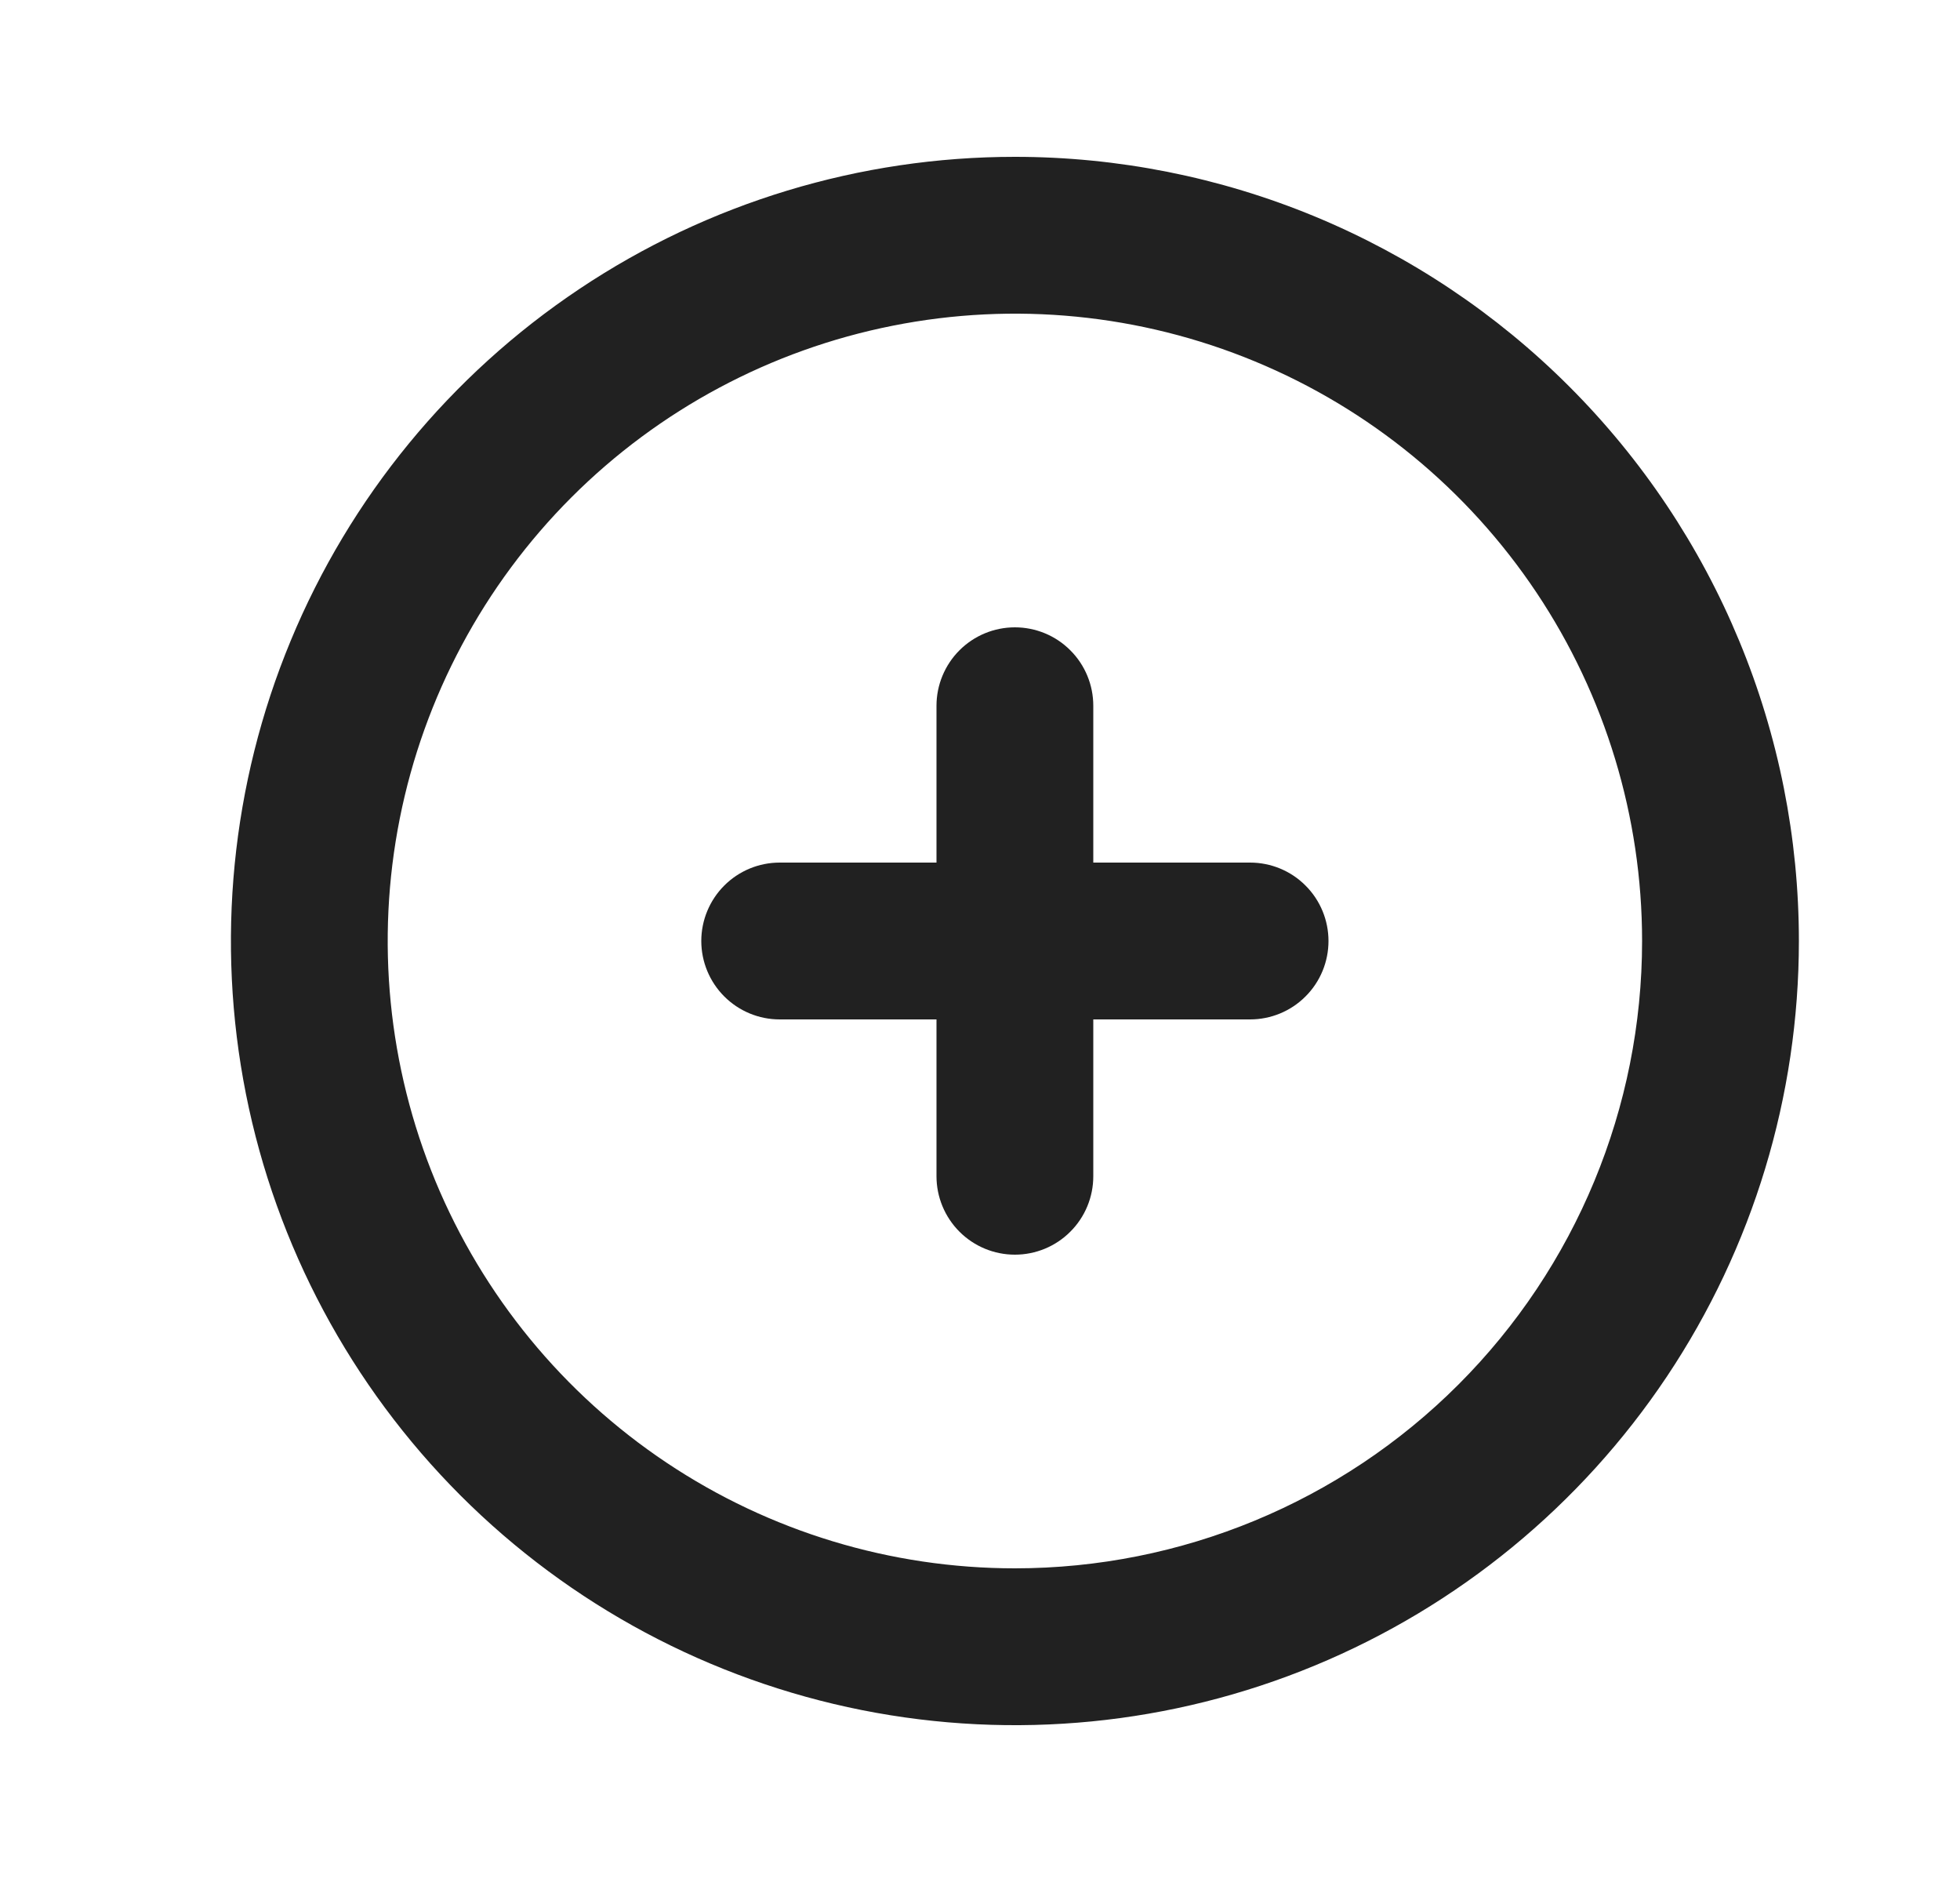
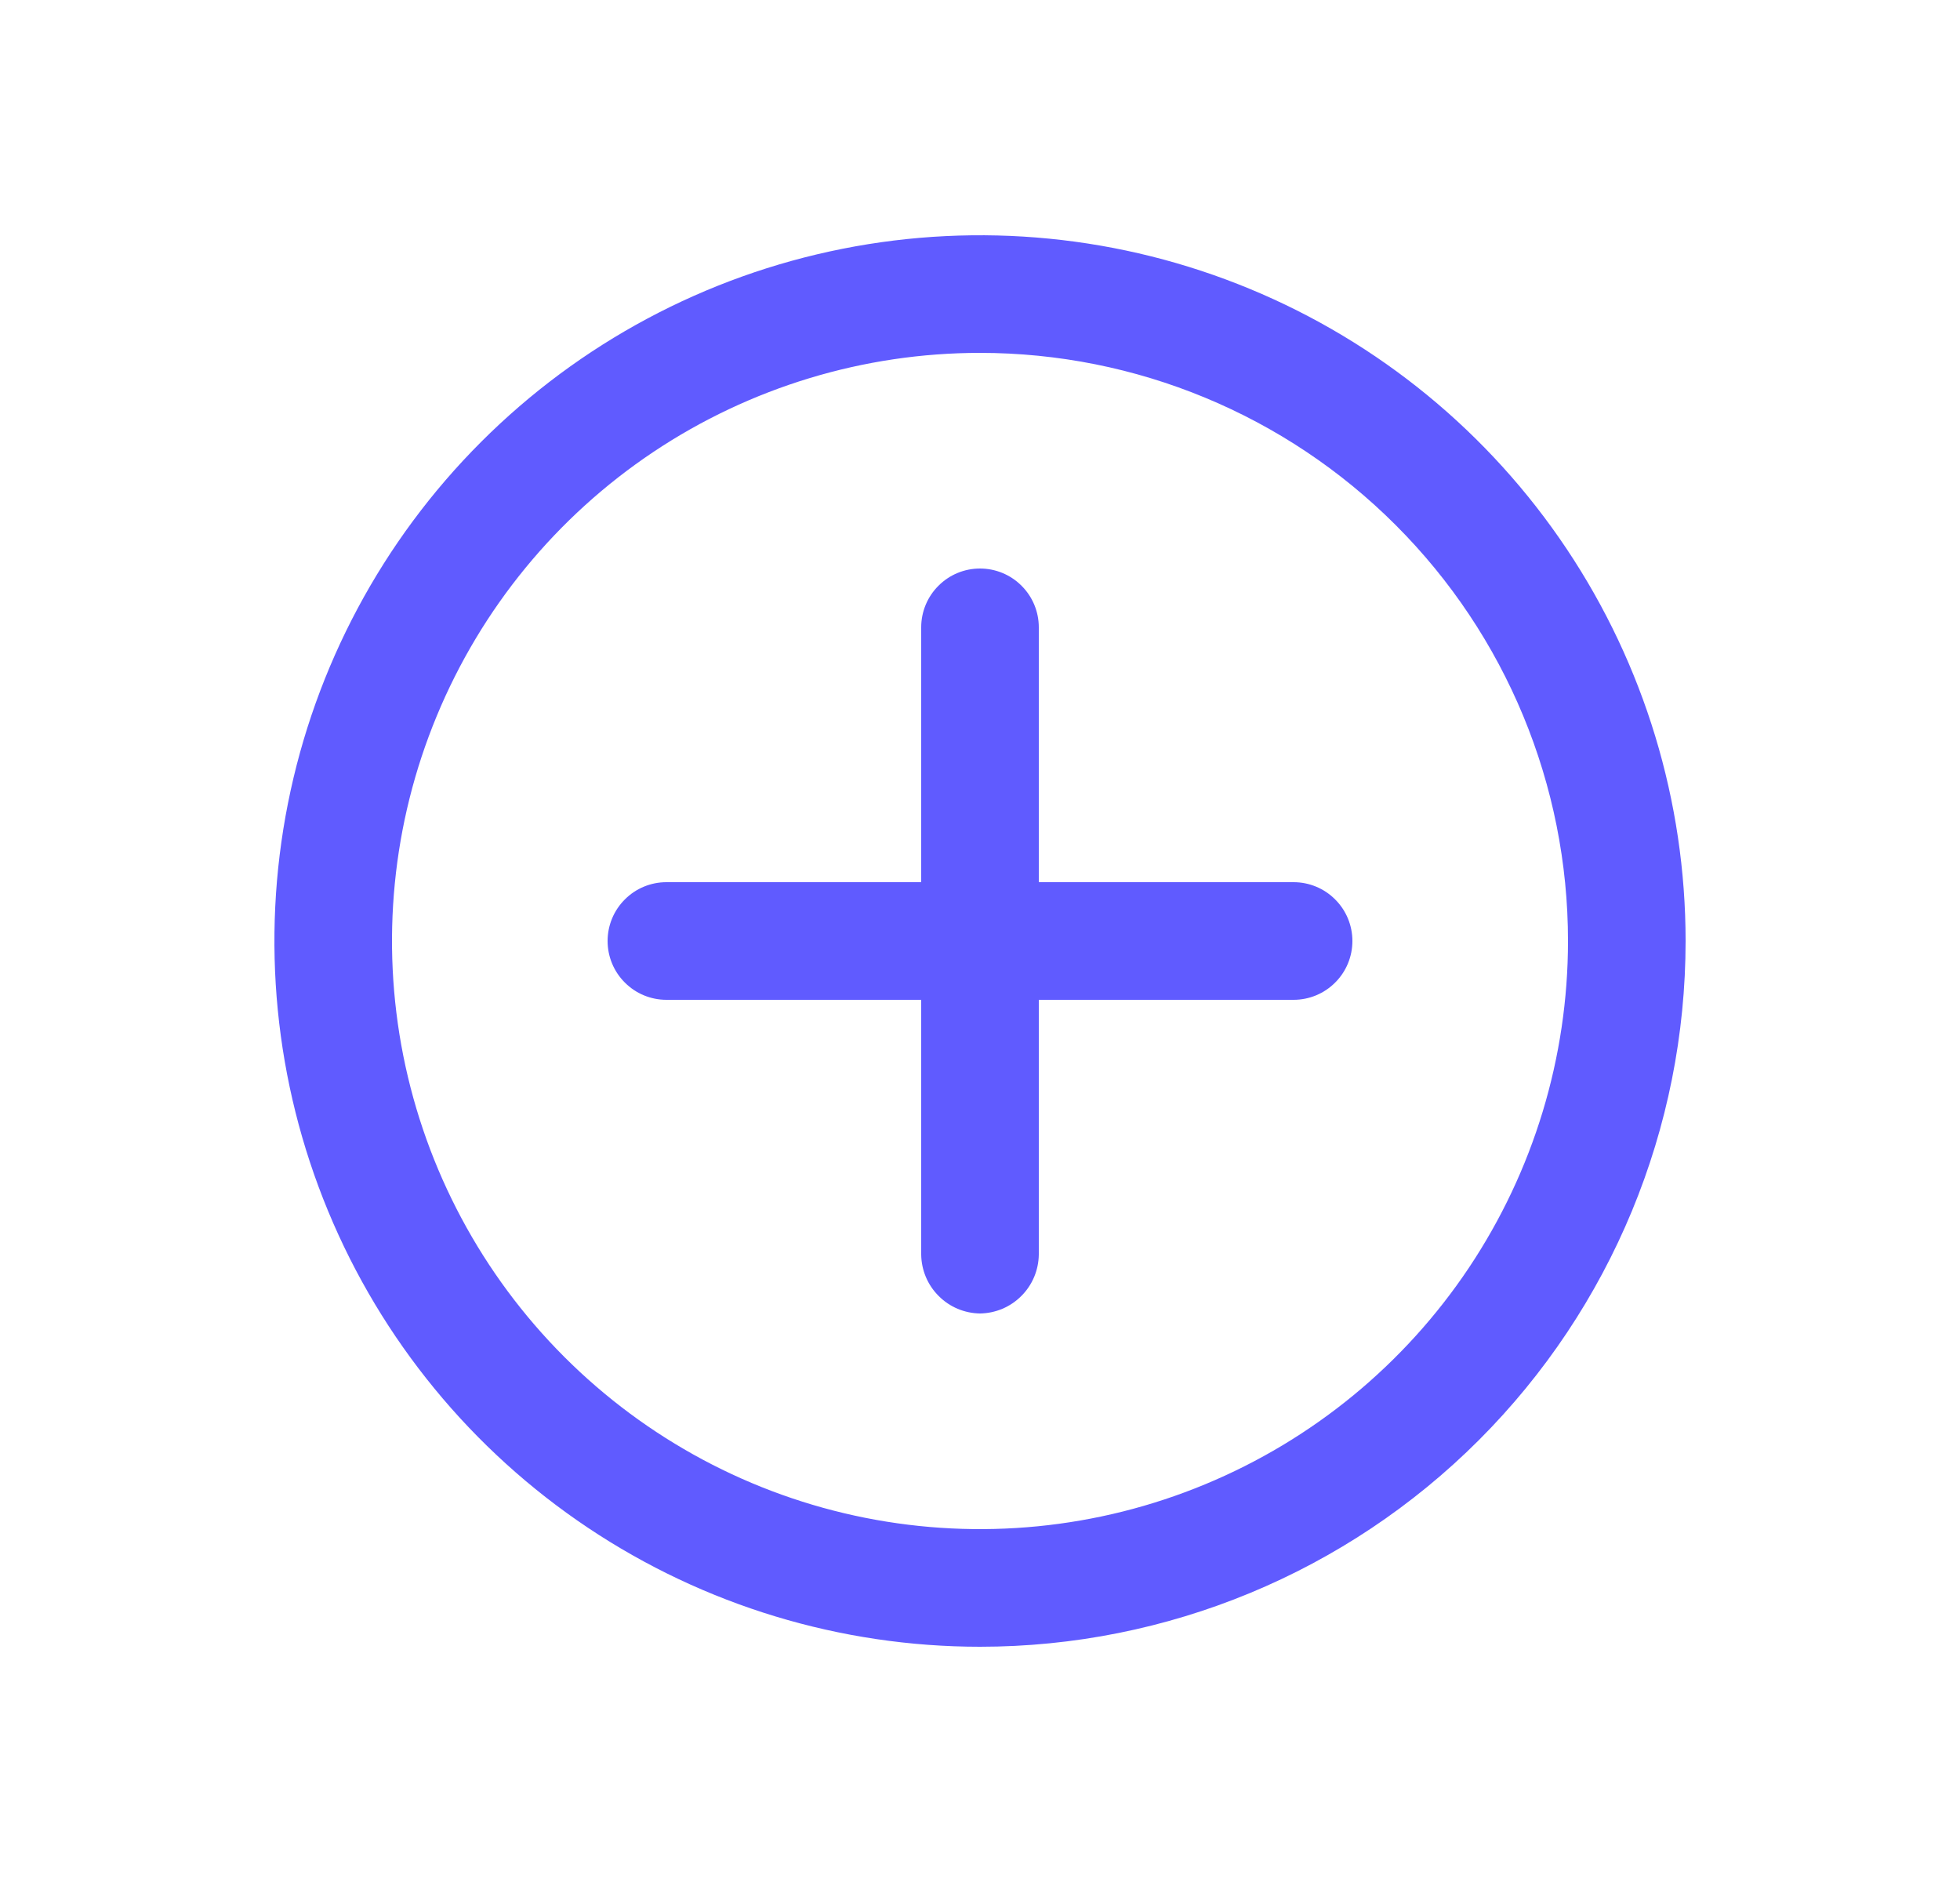
<svg xmlns="http://www.w3.org/2000/svg" width="25" height="24" viewBox="0 0 25 24" fill="none">
-   <path d="M12.945 2C10.967 2 9.034 2.586 7.39 3.685C5.745 4.784 4.463 6.346 3.707 8.173C2.95 10 2.752 12.011 3.137 13.951C3.523 15.891 4.476 17.672 5.874 19.071C7.273 20.47 9.055 21.422 10.994 21.808C12.934 22.194 14.945 21.996 16.772 21.239C18.599 20.482 20.161 19.2 21.26 17.556C22.359 15.911 22.945 13.978 22.945 12C22.945 10.687 22.687 9.386 22.184 8.173C21.682 6.96 20.945 5.858 20.016 4.929C19.088 4 17.985 3.264 16.772 2.761C15.559 2.259 14.258 2 12.945 2V2ZM12.945 20C11.363 20 9.816 19.531 8.501 18.652C7.185 17.773 6.16 16.523 5.554 15.062C4.949 13.6 4.79 11.991 5.099 10.439C5.408 8.887 6.17 7.462 7.288 6.343C8.407 5.224 9.833 4.462 11.385 4.154C12.936 3.845 14.545 4.003 16.007 4.609C17.469 5.214 18.718 6.24 19.597 7.555C20.476 8.871 20.945 10.418 20.945 12C20.945 14.122 20.102 16.157 18.602 17.657C17.102 19.157 15.067 20 12.945 20V20Z" fill="#212121" />
-   <path d="M15.945 11H13.945V9C13.945 8.735 13.84 8.48 13.652 8.293C13.465 8.105 13.21 8 12.945 8C12.68 8 12.426 8.105 12.238 8.293C12.051 8.48 11.945 8.735 11.945 9V11H9.945C9.68 11 9.426 11.105 9.238 11.293C9.051 11.48 8.945 11.735 8.945 12C8.945 12.265 9.051 12.52 9.238 12.707C9.426 12.895 9.68 13 9.945 13H11.945V15C11.945 15.265 12.051 15.52 12.238 15.707C12.426 15.895 12.68 16 12.945 16C13.21 16 13.465 15.895 13.652 15.707C13.84 15.52 13.945 15.265 13.945 15V13H15.945C16.21 13 16.465 12.895 16.652 12.707C16.84 12.52 16.945 12.265 16.945 12C16.945 11.735 16.84 11.48 16.652 11.293C16.465 11.105 16.21 11 15.945 11Z" fill="#212121" />
+   <path d="M12.5 21C10.72 21 8.98 20.472 7.5 19.483C6.02 18.494 4.866 17.089 4.185 15.444C3.504 13.8 3.326 11.99 3.673 10.244C4.02 8.498 4.877 6.895 6.136 5.636C7.395 4.377 8.998 3.52 10.744 3.173C12.49 2.826 14.3 3.004 15.944 3.685C17.589 4.366 18.994 5.52 19.983 7C20.972 8.48 21.5 10.22 21.5 12C21.5 14.387 20.552 16.676 18.864 18.364C17.176 20.052 14.887 21 12.5 21ZM12.5 4.5C11.017 4.5 9.567 4.94 8.333 5.764C7.1 6.588 6.139 7.759 5.571 9.13C5.003 10.5 4.855 12.008 5.144 13.463C5.434 14.918 6.148 16.254 7.197 17.303C8.246 18.352 9.582 19.067 11.037 19.356C12.492 19.645 14 19.497 15.37 18.929C16.741 18.361 17.912 17.4 18.736 16.167C19.56 14.933 20 13.483 20 12C20 10.011 19.21 8.103 17.803 6.697C16.397 5.29 14.489 4.5 12.5 4.5Z" fill="#605BFF" />
+   <path d="M12.5 16.75C12.302 16.747 12.113 16.668 11.973 16.527C11.832 16.387 11.753 16.198 11.75 16V8C11.75 7.801 11.829 7.61 11.97 7.47C12.11 7.329 12.301 7.25 12.5 7.25C12.699 7.25 12.89 7.329 13.03 7.47C13.171 7.61 13.25 7.801 13.25 8V16C13.247 16.198 13.168 16.387 13.027 16.527C12.887 16.668 12.698 16.747 12.5 16.75Z" fill="#605BFF" />
+   <path d="M16.5 12.75H8.5C8.301 12.75 8.11 12.671 7.97 12.53C7.829 12.39 7.75 12.199 7.75 12C7.75 11.801 7.829 11.61 7.97 11.47C8.11 11.329 8.301 11.25 8.5 11.25H16.5C16.699 11.25 16.89 11.329 17.03 11.47C17.171 11.61 17.25 11.801 17.25 12C17.25 12.199 17.171 12.39 17.03 12.53C16.89 12.671 16.699 12.75 16.5 12.75Z" fill="#605BFF" />
</svg>
